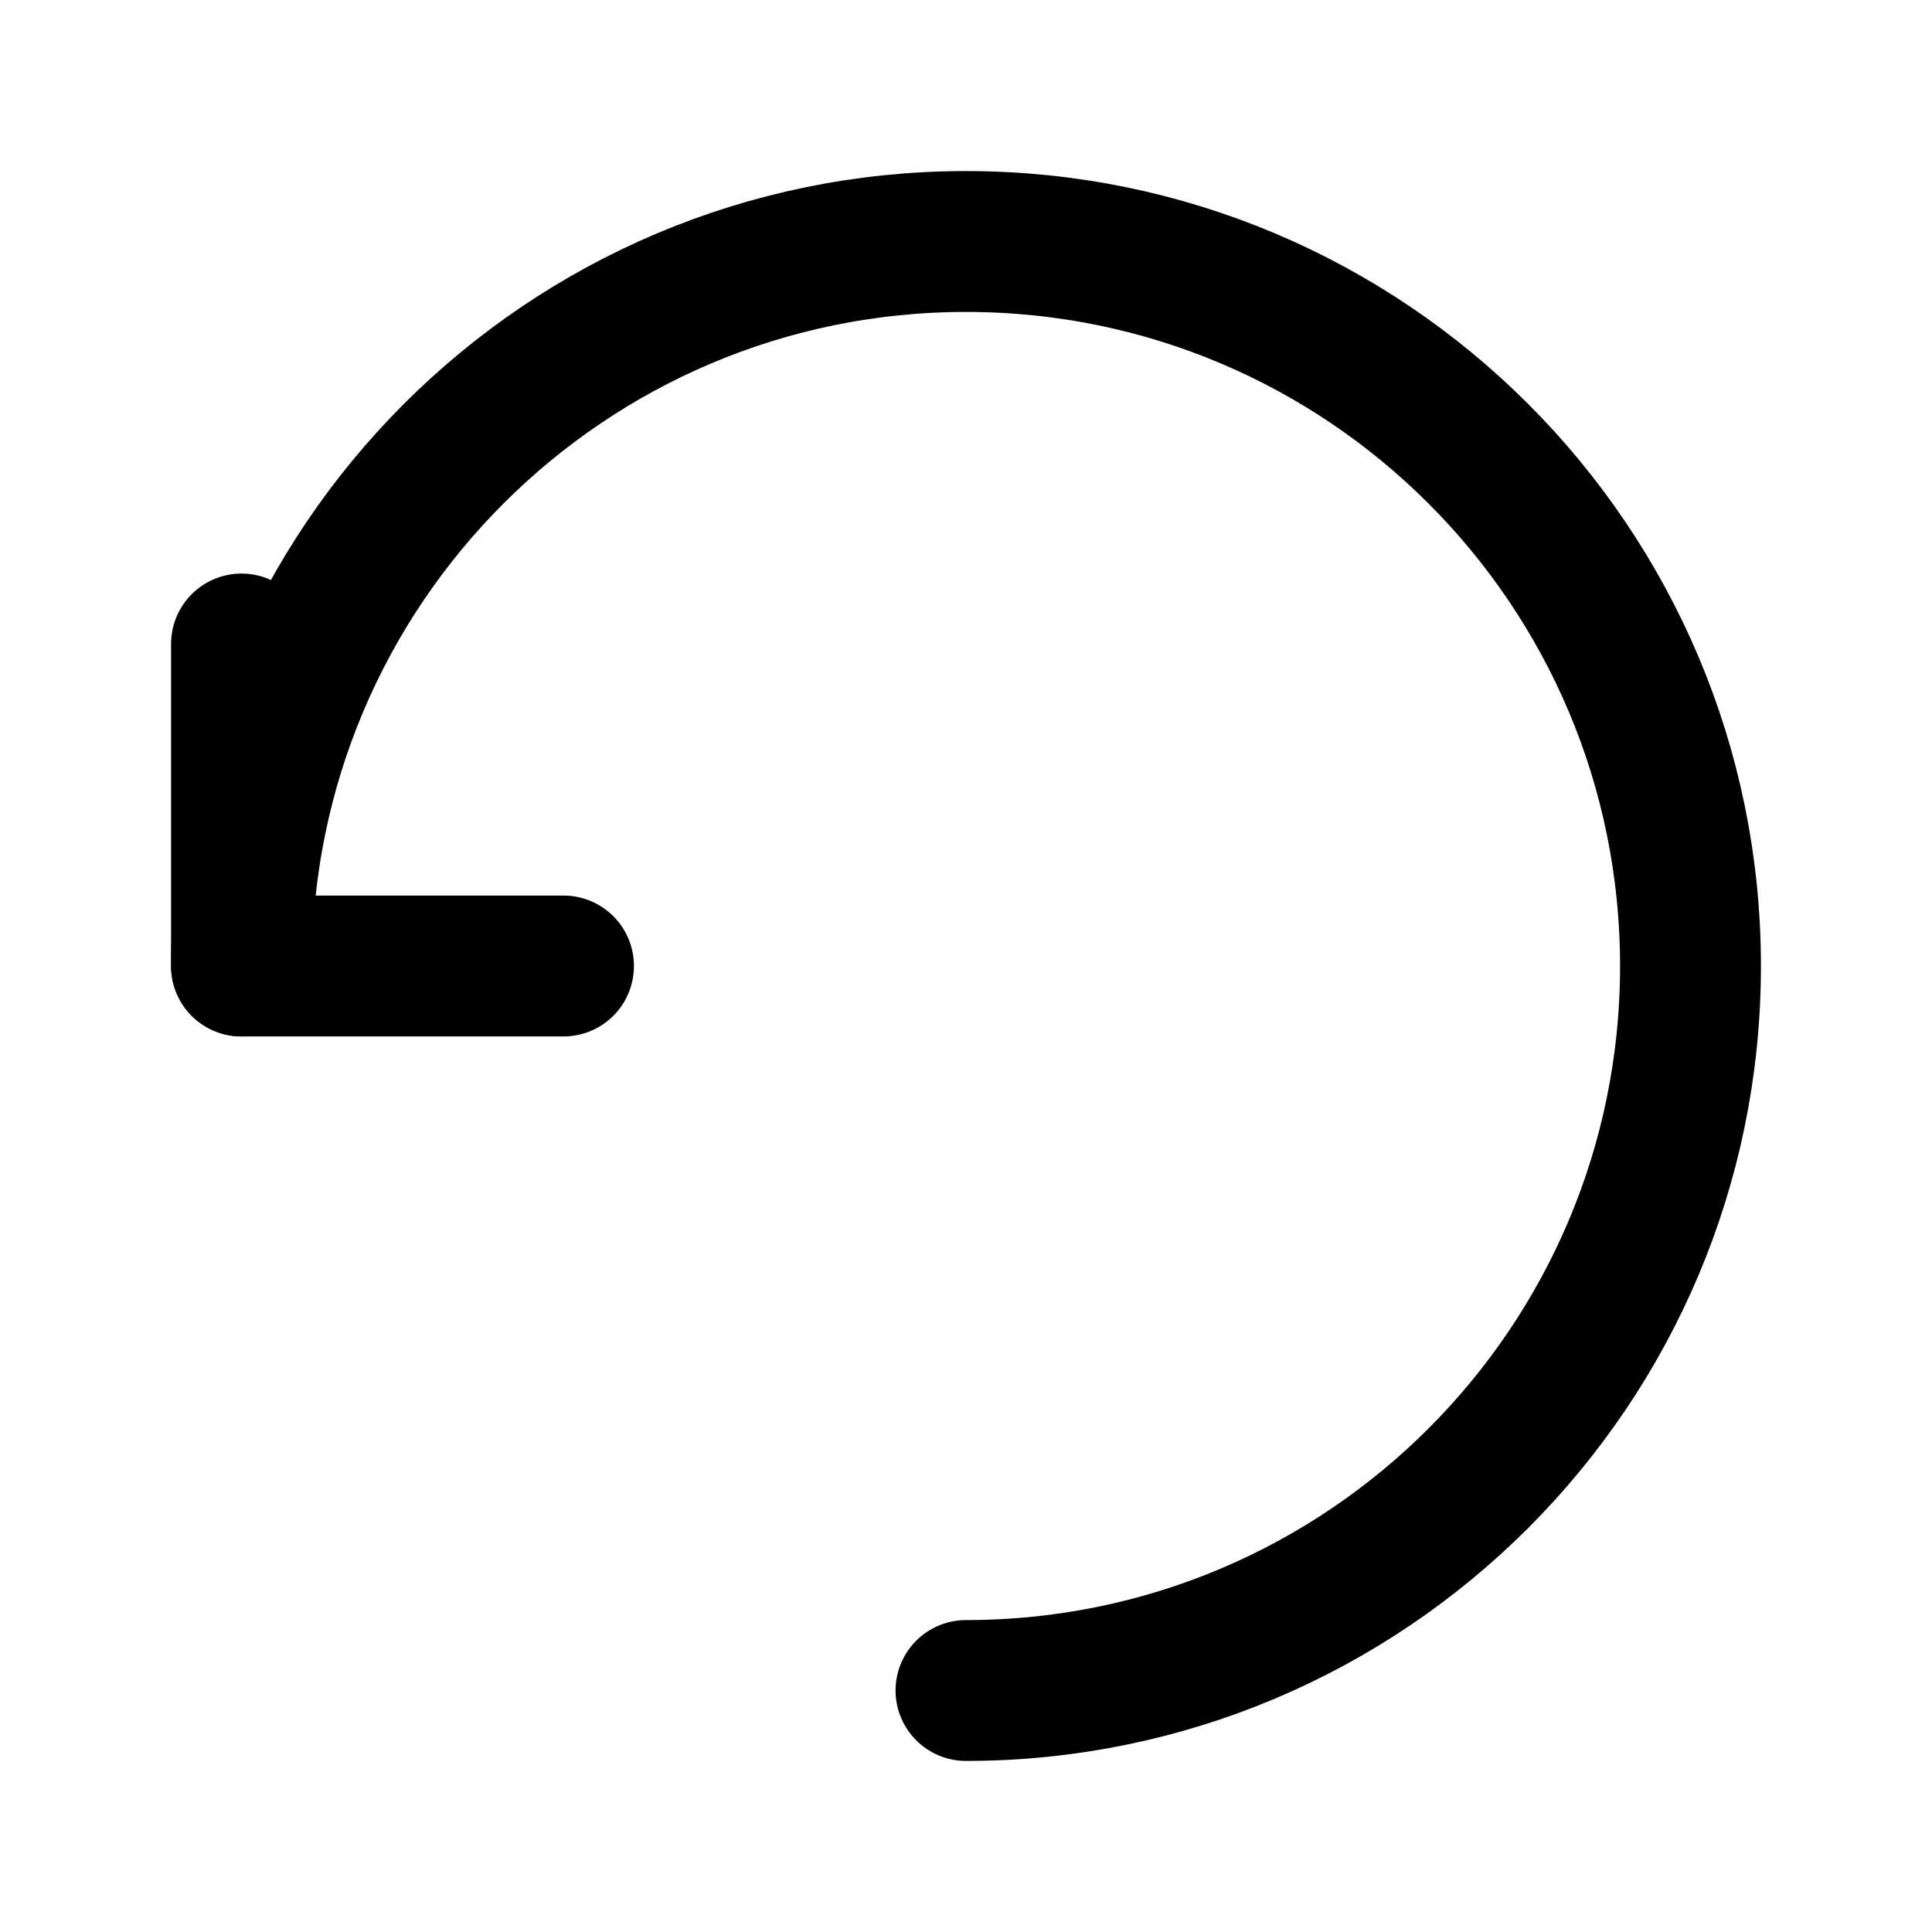
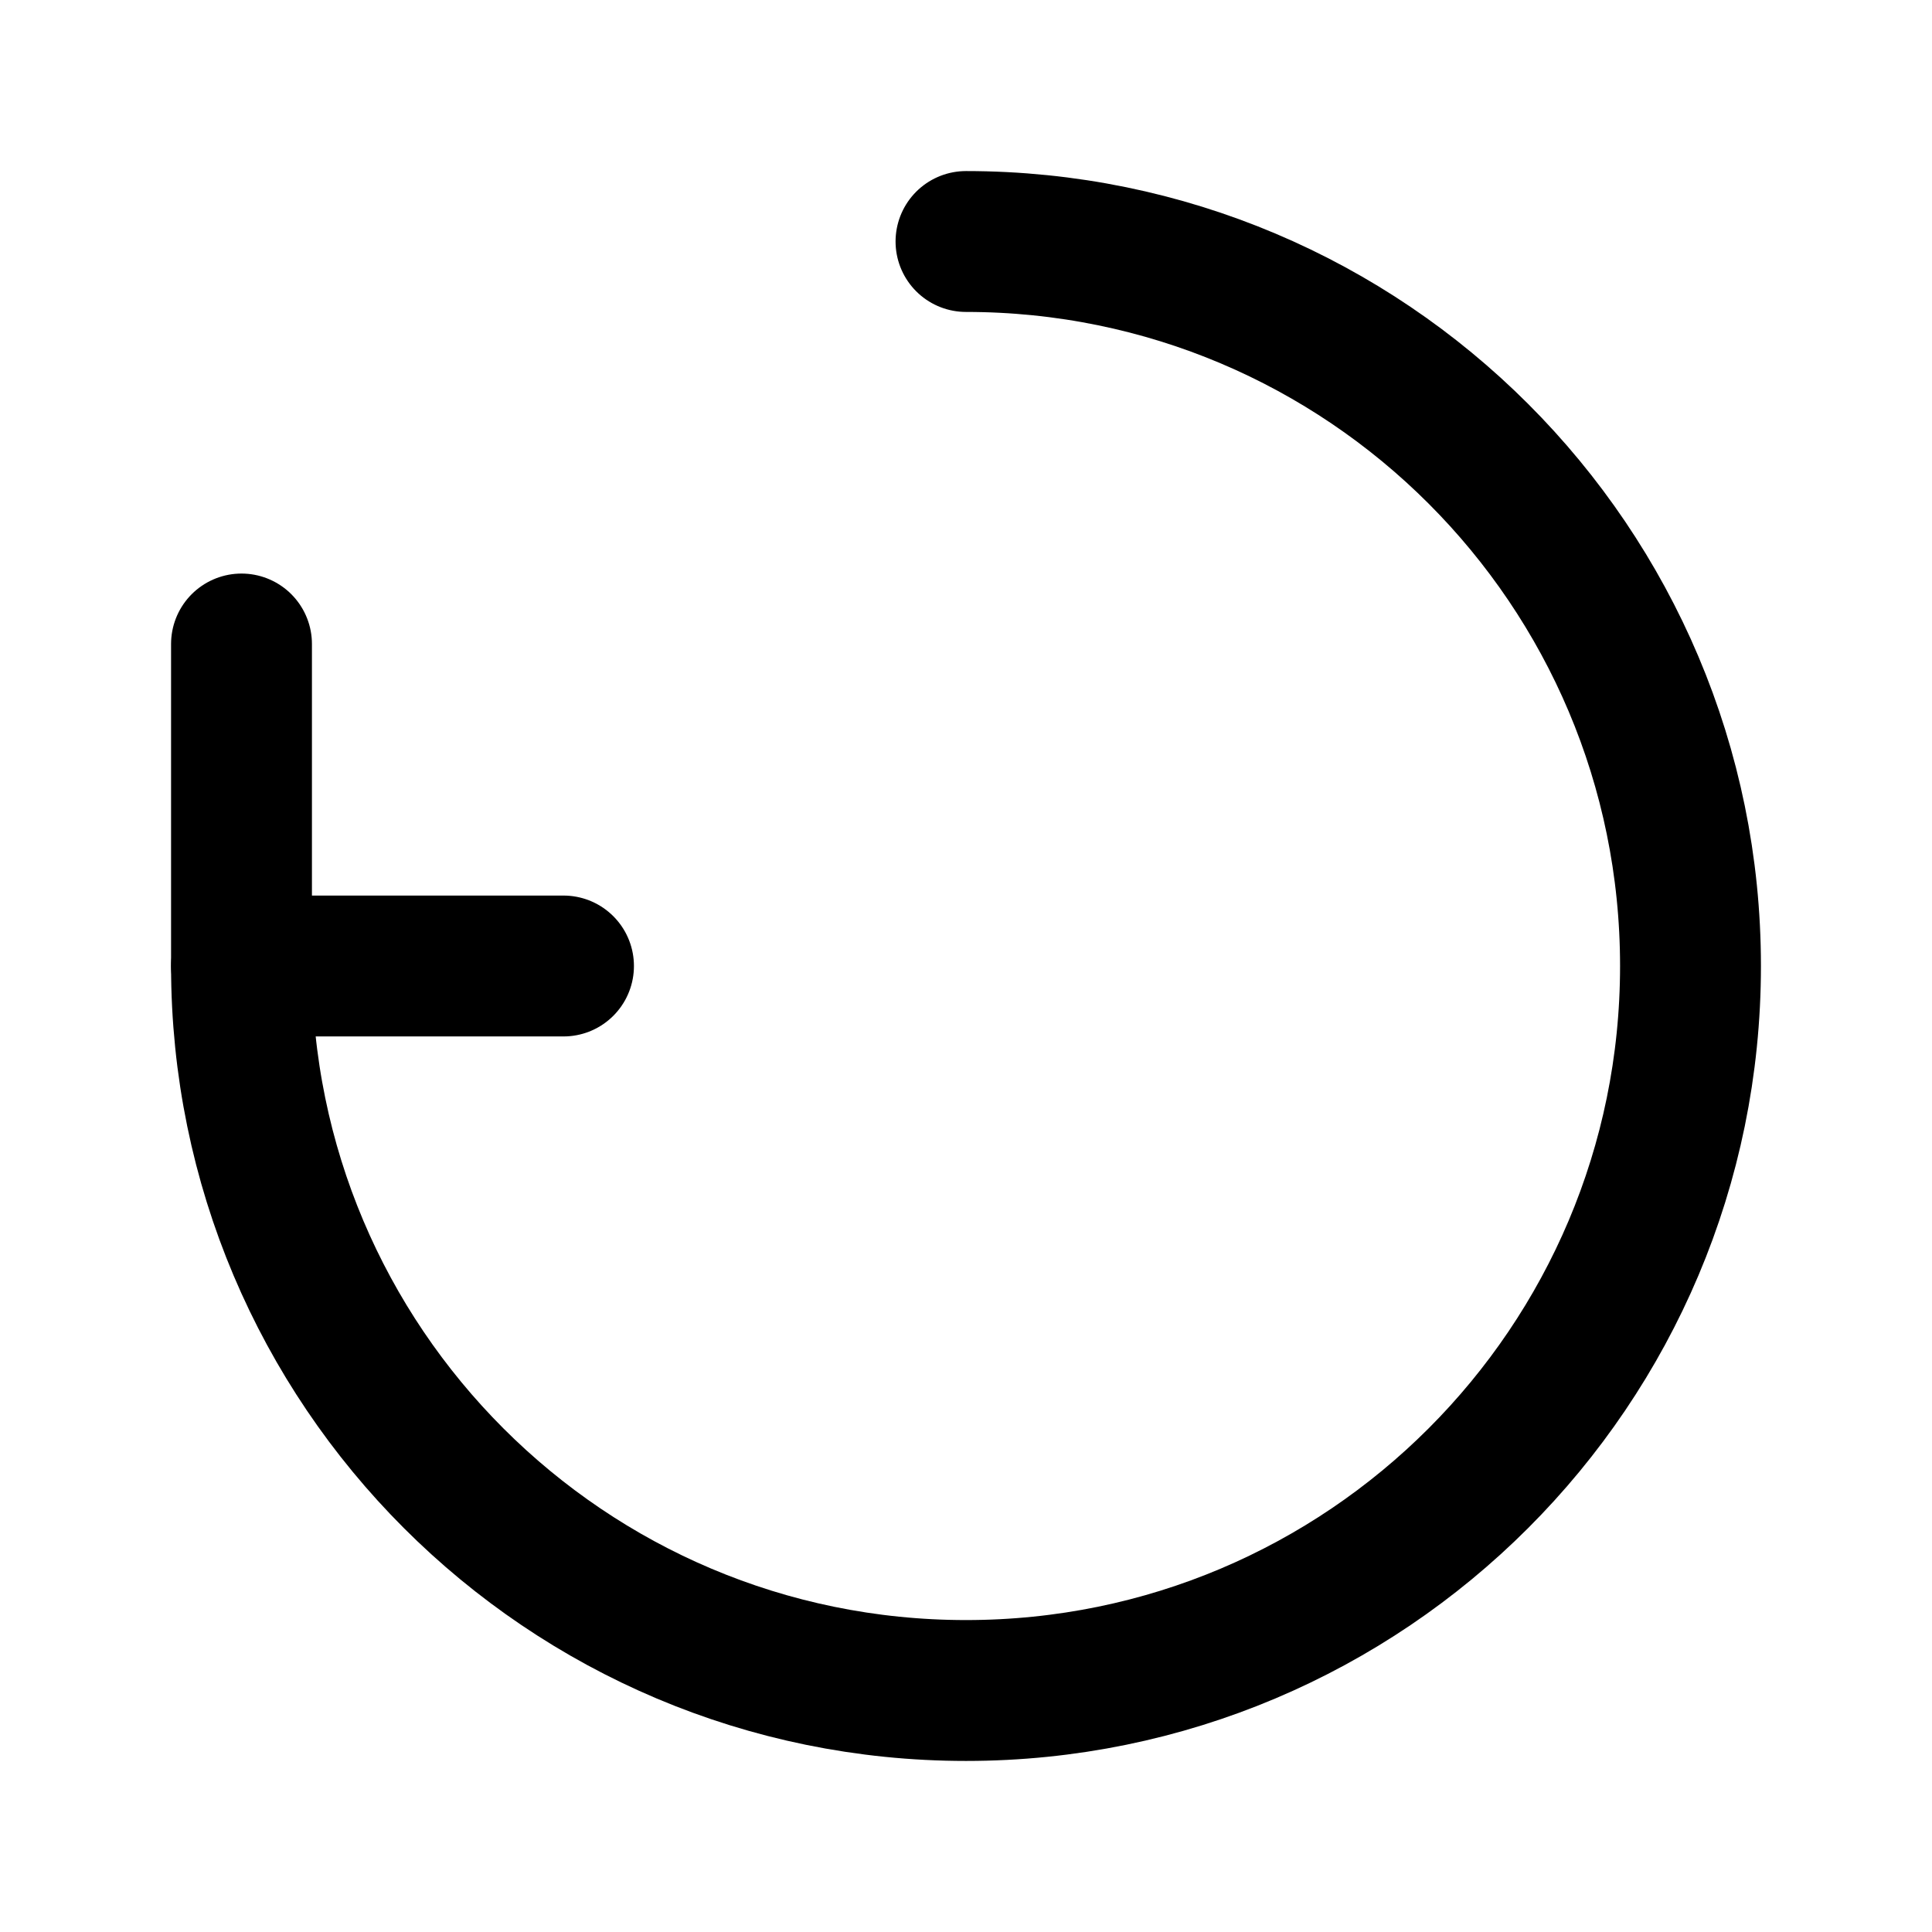
<svg xmlns="http://www.w3.org/2000/svg" viewBox="0 0 24 24" fill="none" stroke="currentColor" stroke-width="1.75" stroke-linecap="round" stroke-linejoin="round">
-   <path d="M3 12A9 9 0 1 1 12 21" />
+   <path d="M12 3A9 9 0 1 1 3 12" />
  <path d="M3 8v4h4" />
</svg>
